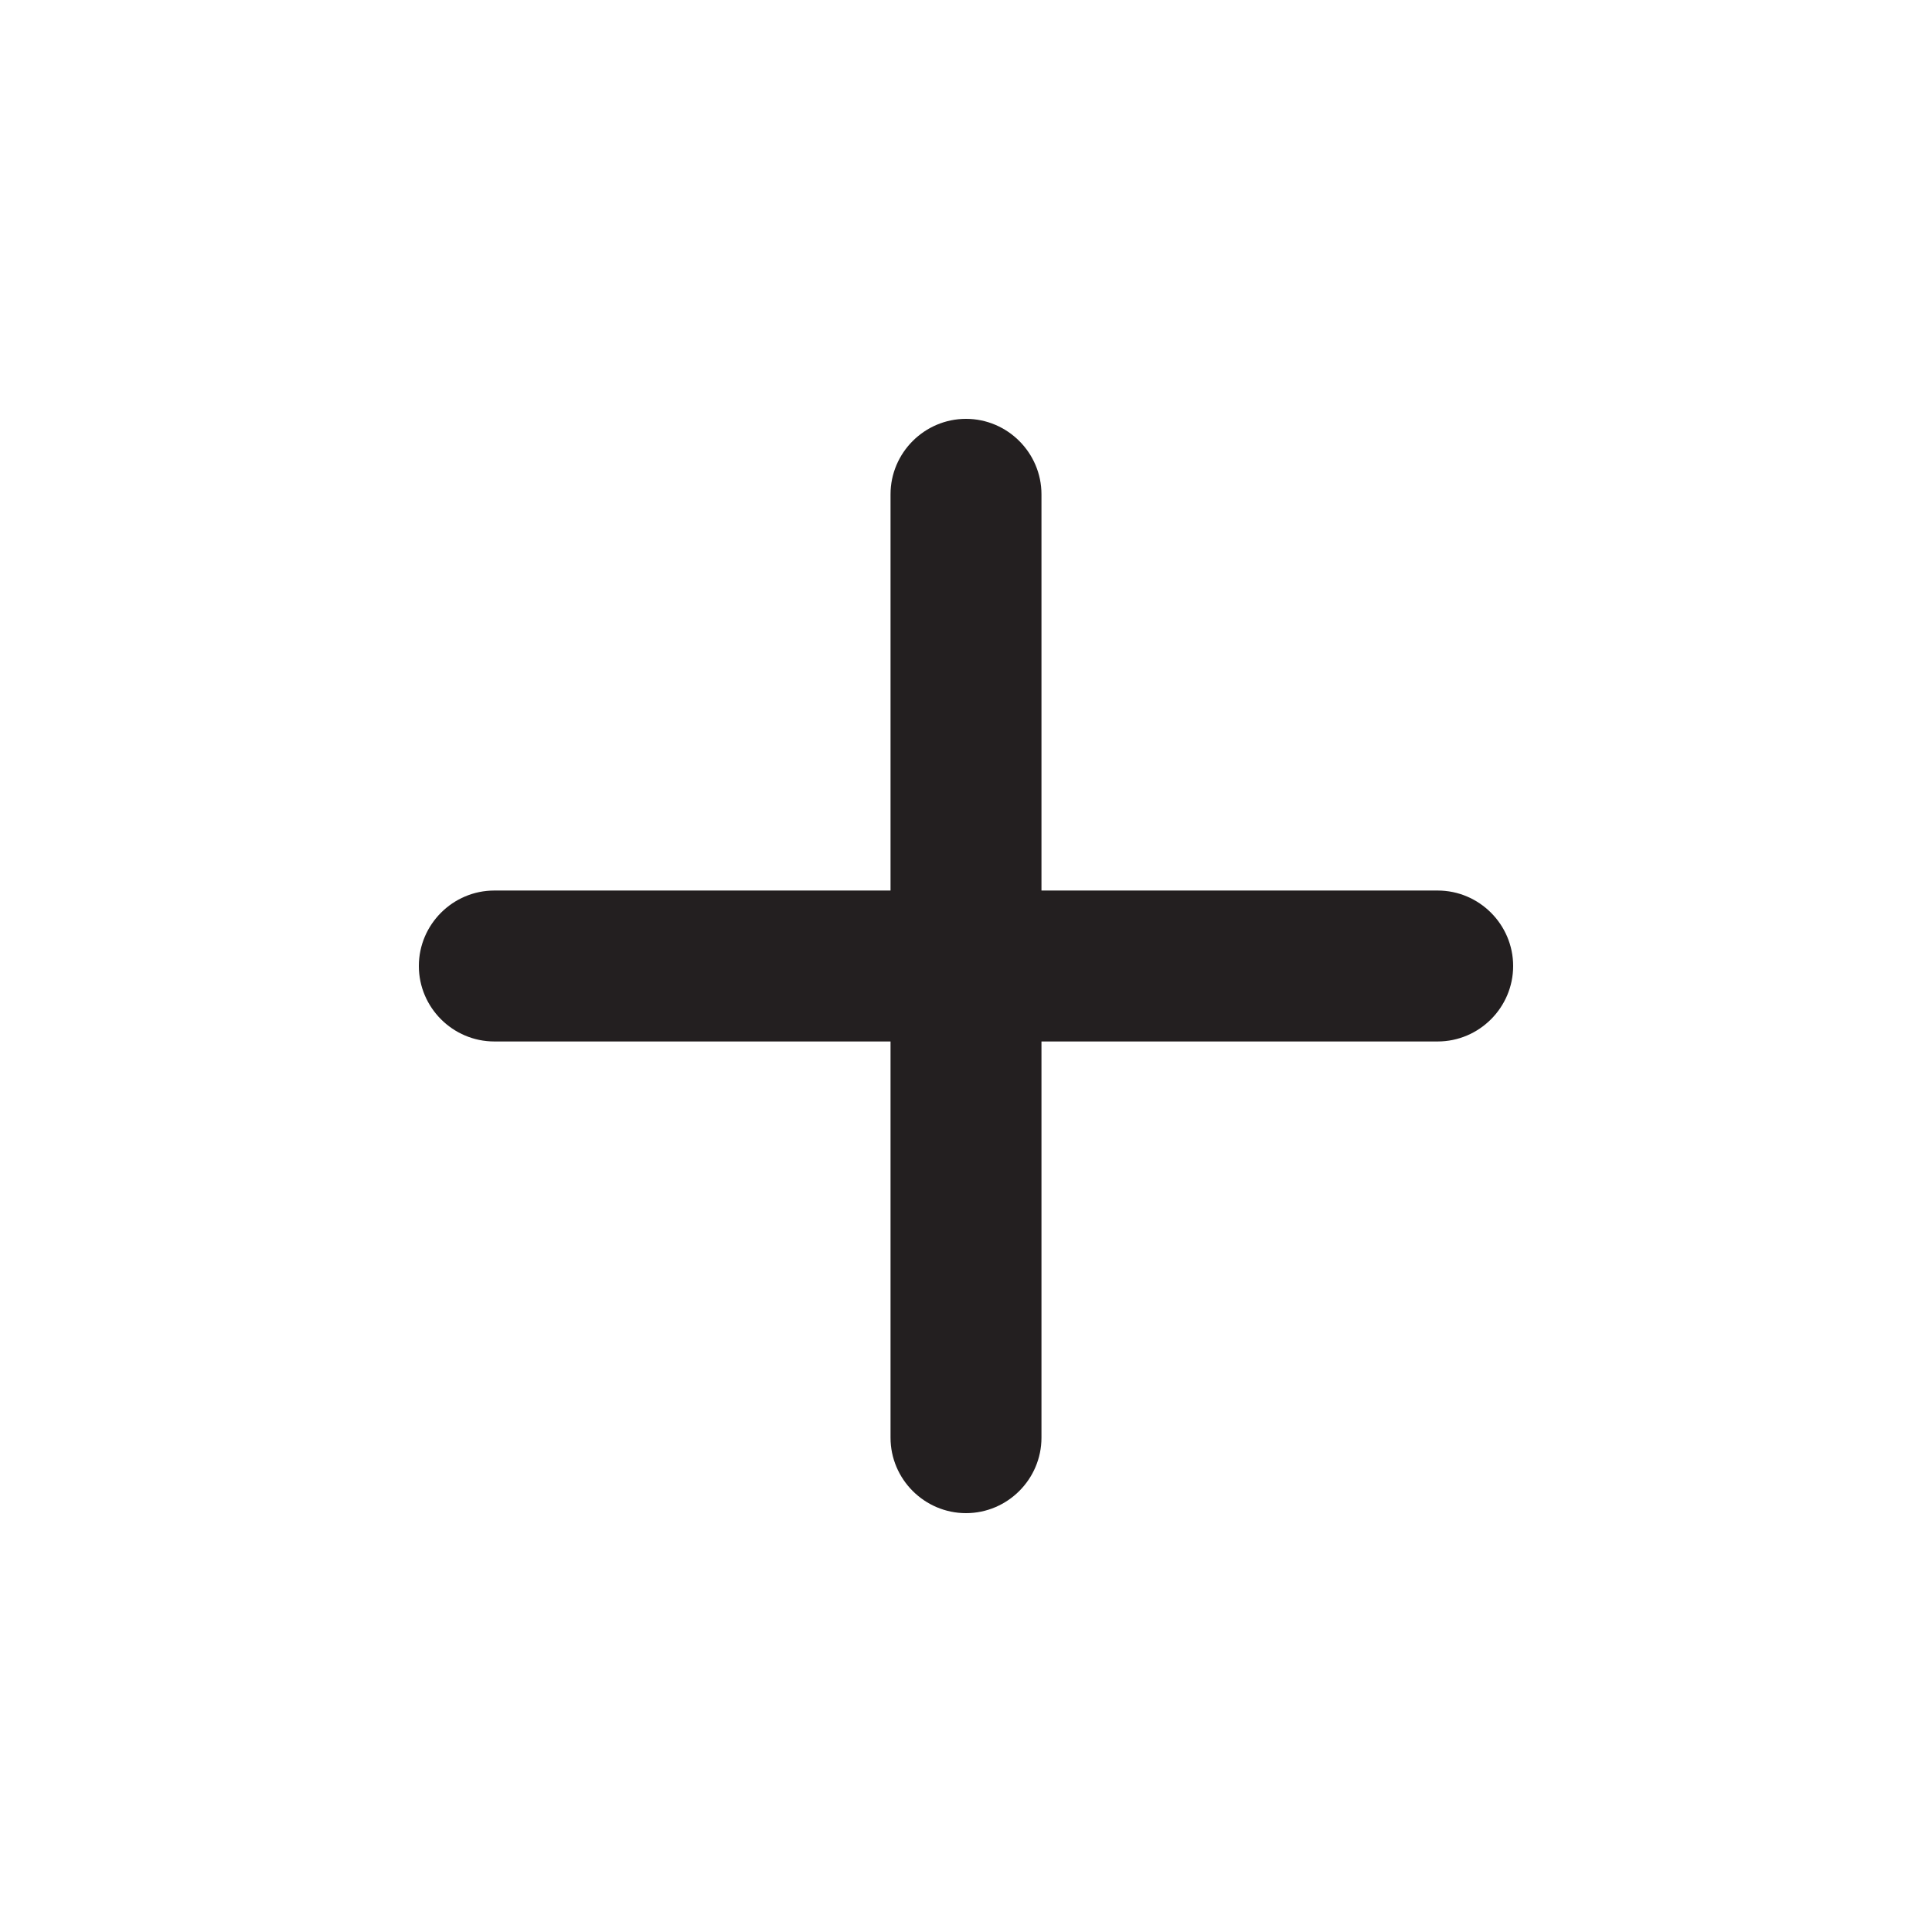
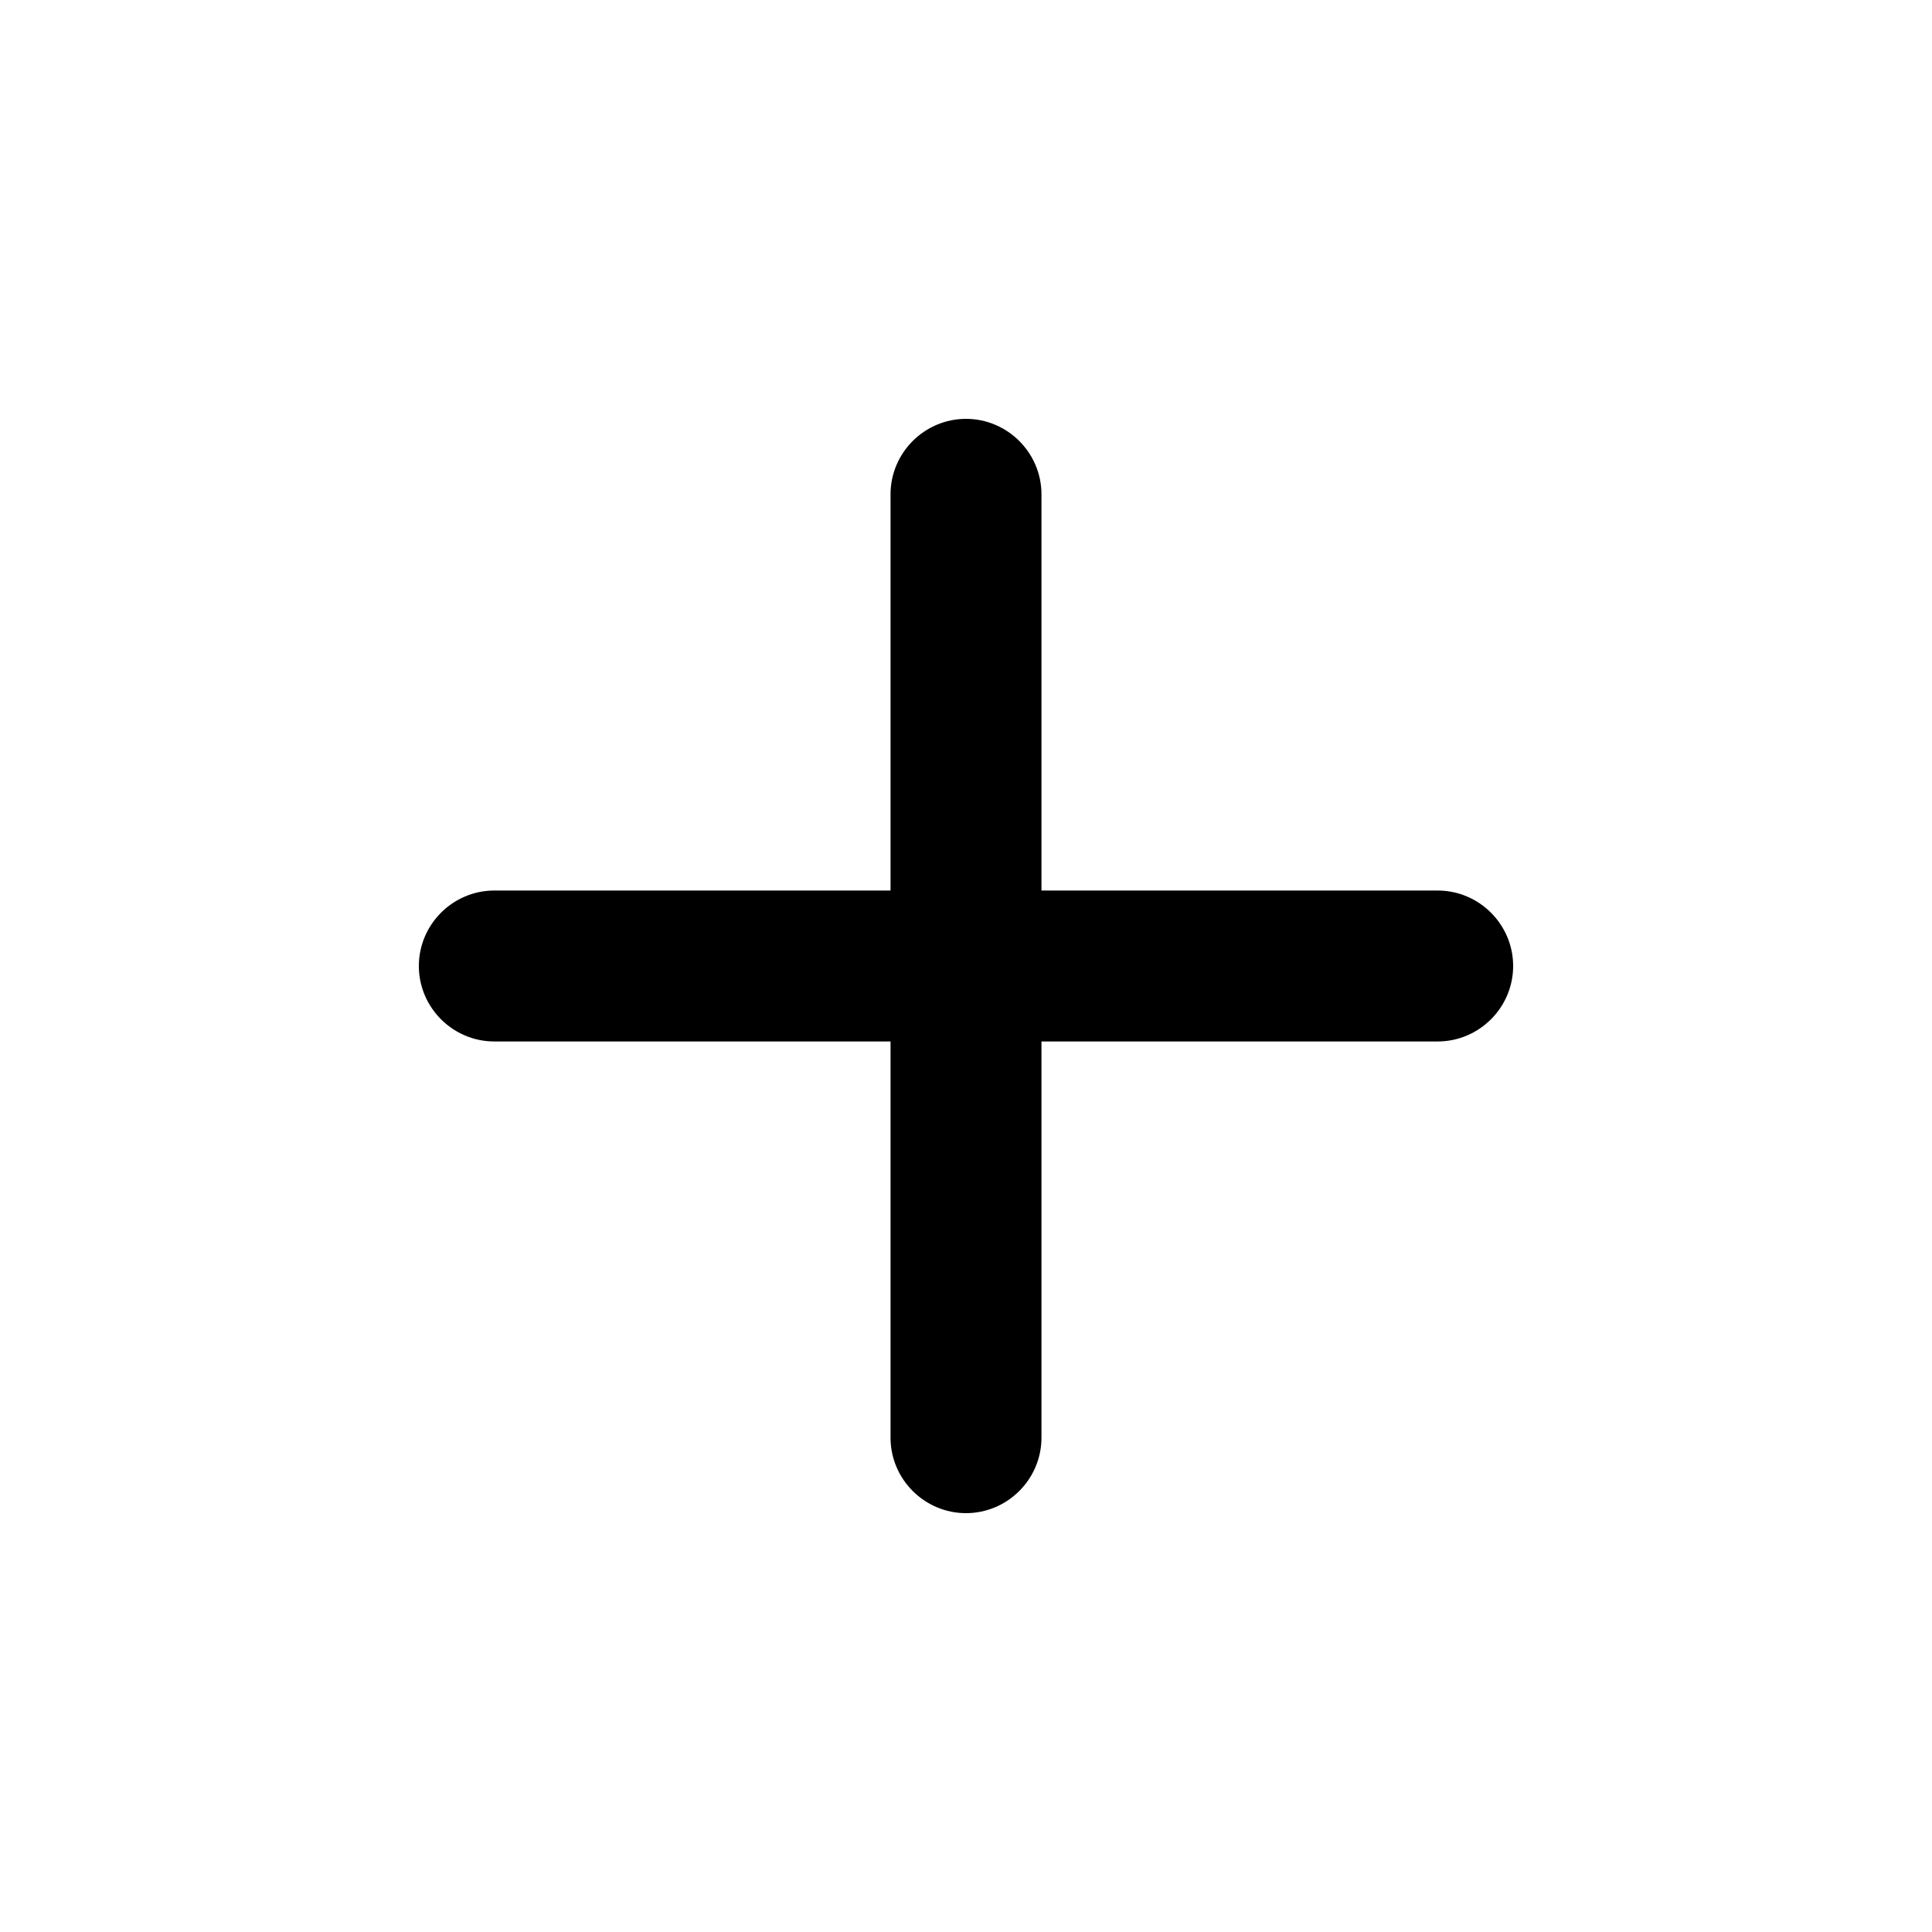
- <svg xmlns="http://www.w3.org/2000/svg" xml:space="preserve" viewBox="0 0 512 512">
-   <path fill="#231f20" d="M381 236H276V131c0-11-9-20-20-20s-20 9-20 20v105H131c-11 0-20 9-20 20s9 20 20 20h105v105c0 11 9 20 20 20s20-9 20-20V276h105c11 0 20-9 20-20s-9-20-20-20z" />
+ <svg xmlns="http://www.w3.org/2000/svg" viewBox="0 0 512 512">
+   <path d="M381 236H276V131c0-11-9-20-20-20s-20 9-20 20v105H131c-11 0-20 9-20 20s9 20 20 20h105v105c0 11 9 20 20 20s20-9 20-20V276h105c11 0 20-9 20-20s-9-20-20-20z" />
</svg>
